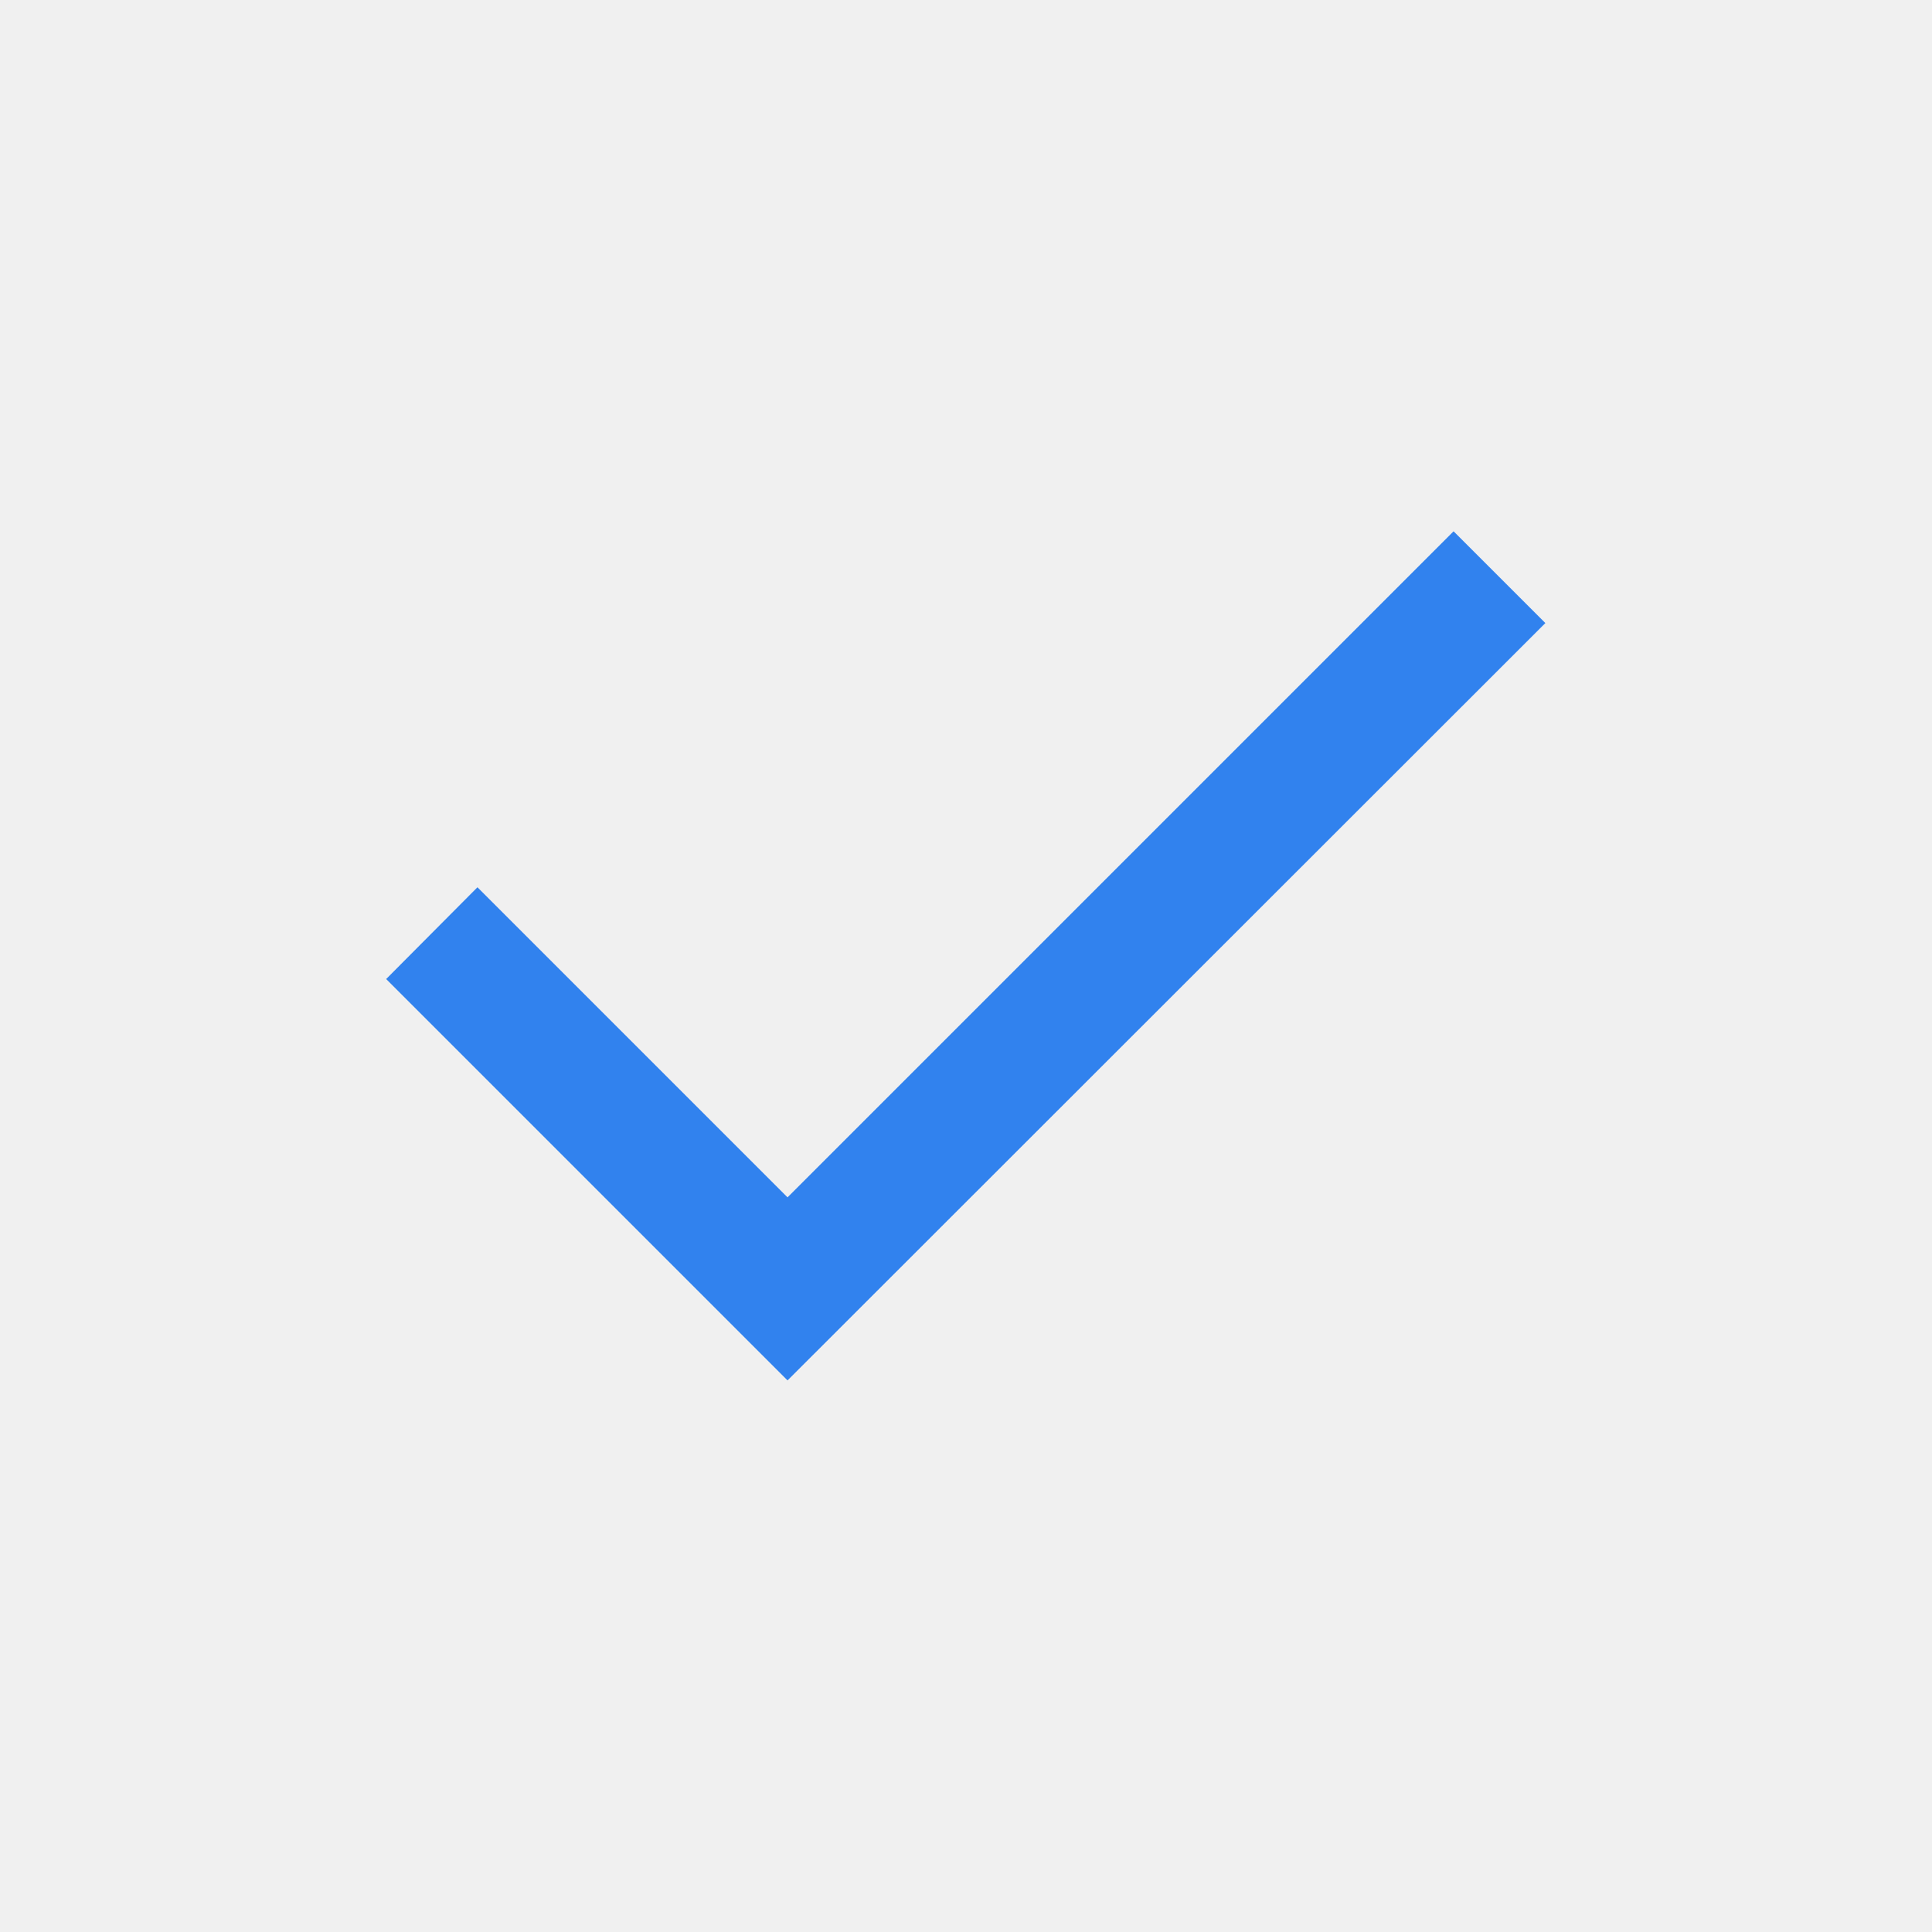
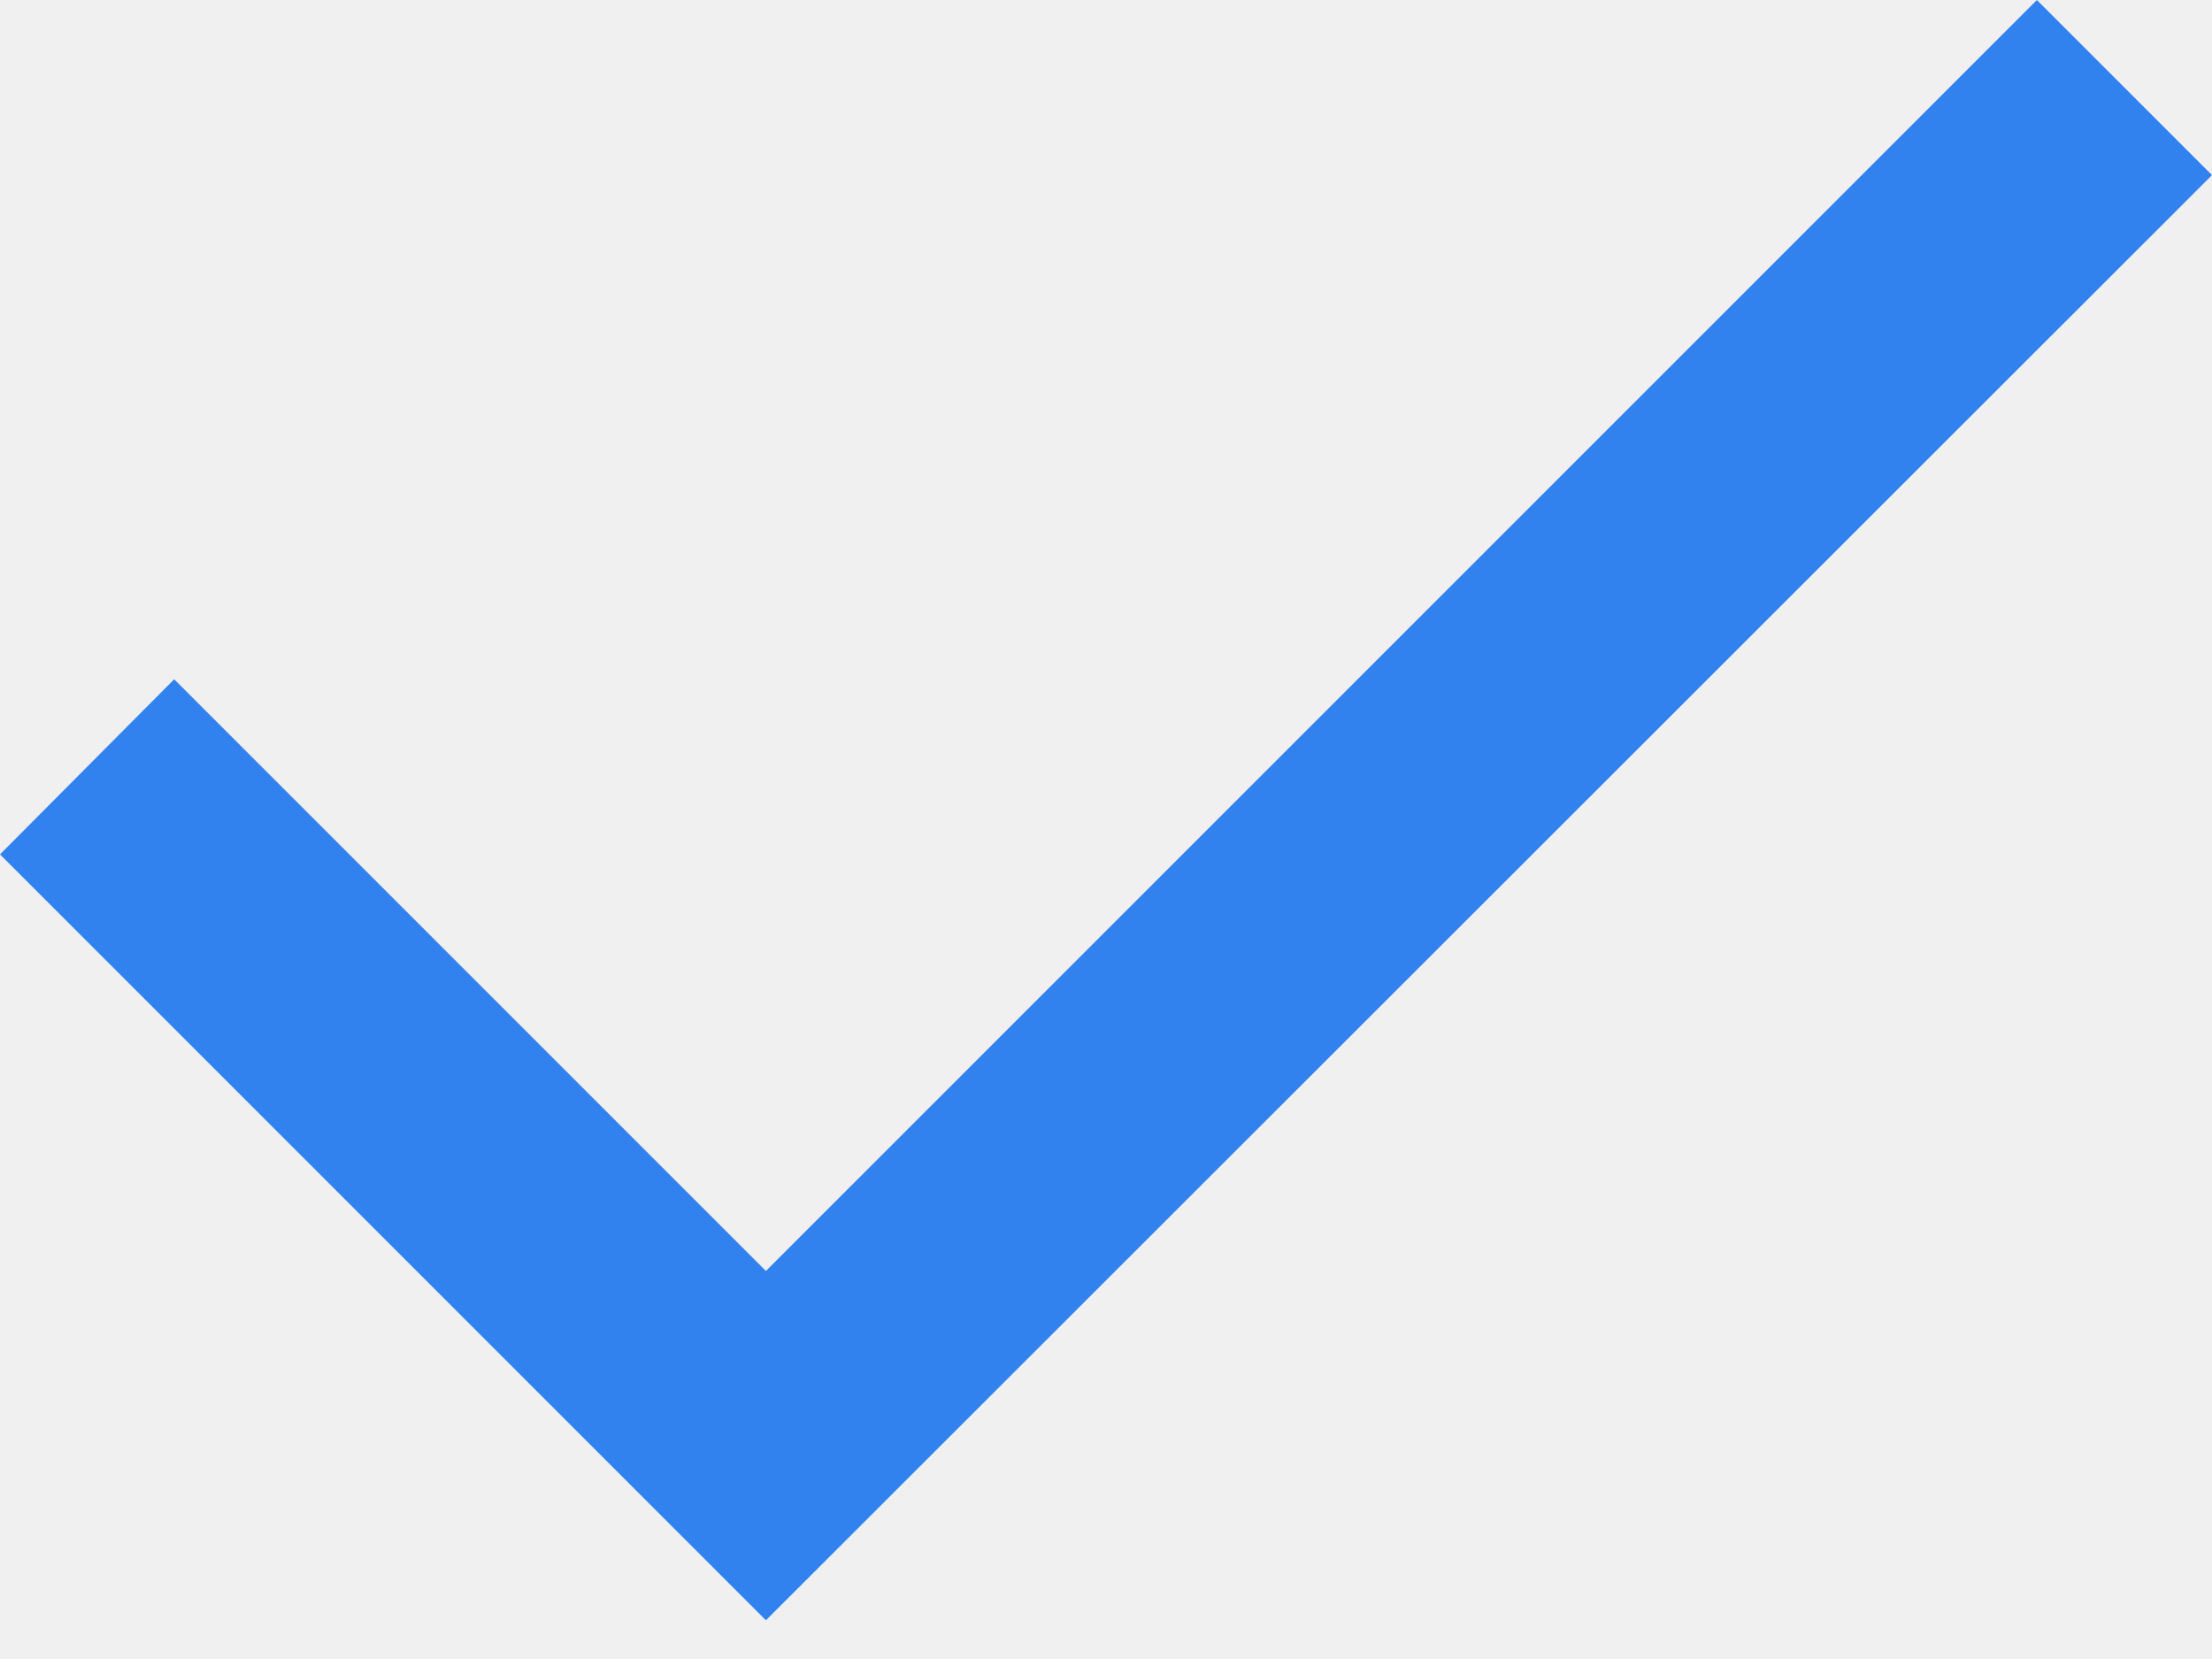
- <svg xmlns="http://www.w3.org/2000/svg" width="24" height="24" viewBox="0 0 24 24" fill="none">
-   <g clip-path="url(#clip0_670_2194)">
-     <mask id="mask0_670_2194" style="mask-type:alpha" maskUnits="userSpaceOnUse" x="0" y="0" width="24" height="24">
-       <path d="M24 0H0V24H24V0Z" fill="white" />
-     </mask>
-     <g mask="url(#mask0_670_2194)">
-       <path d="M9.783 17.148L4.797 12.162L5.931 11.022L9.783 14.874L18.057 6.6L19.197 7.74L9.783 17.148Z" fill="#3182EE" />
-     </g>
-   </g>
-   <defs>
-     <clipPath id="clip0_670_2194">
-       <rect width="24" height="24" rx="12" fill="white" />
-     </clipPath>
-   </defs>
+ <svg xmlns="http://www.w3.org/2000/svg" width="12" height="9" viewBox="0 0 12 9" fill="none">
+   <path d="M4.155 8.79L0 4.635L0.945 3.685L4.155 6.895L11.05 0L12 0.95L4.155 8.79Z" fill="#3182EE" />
</svg>
